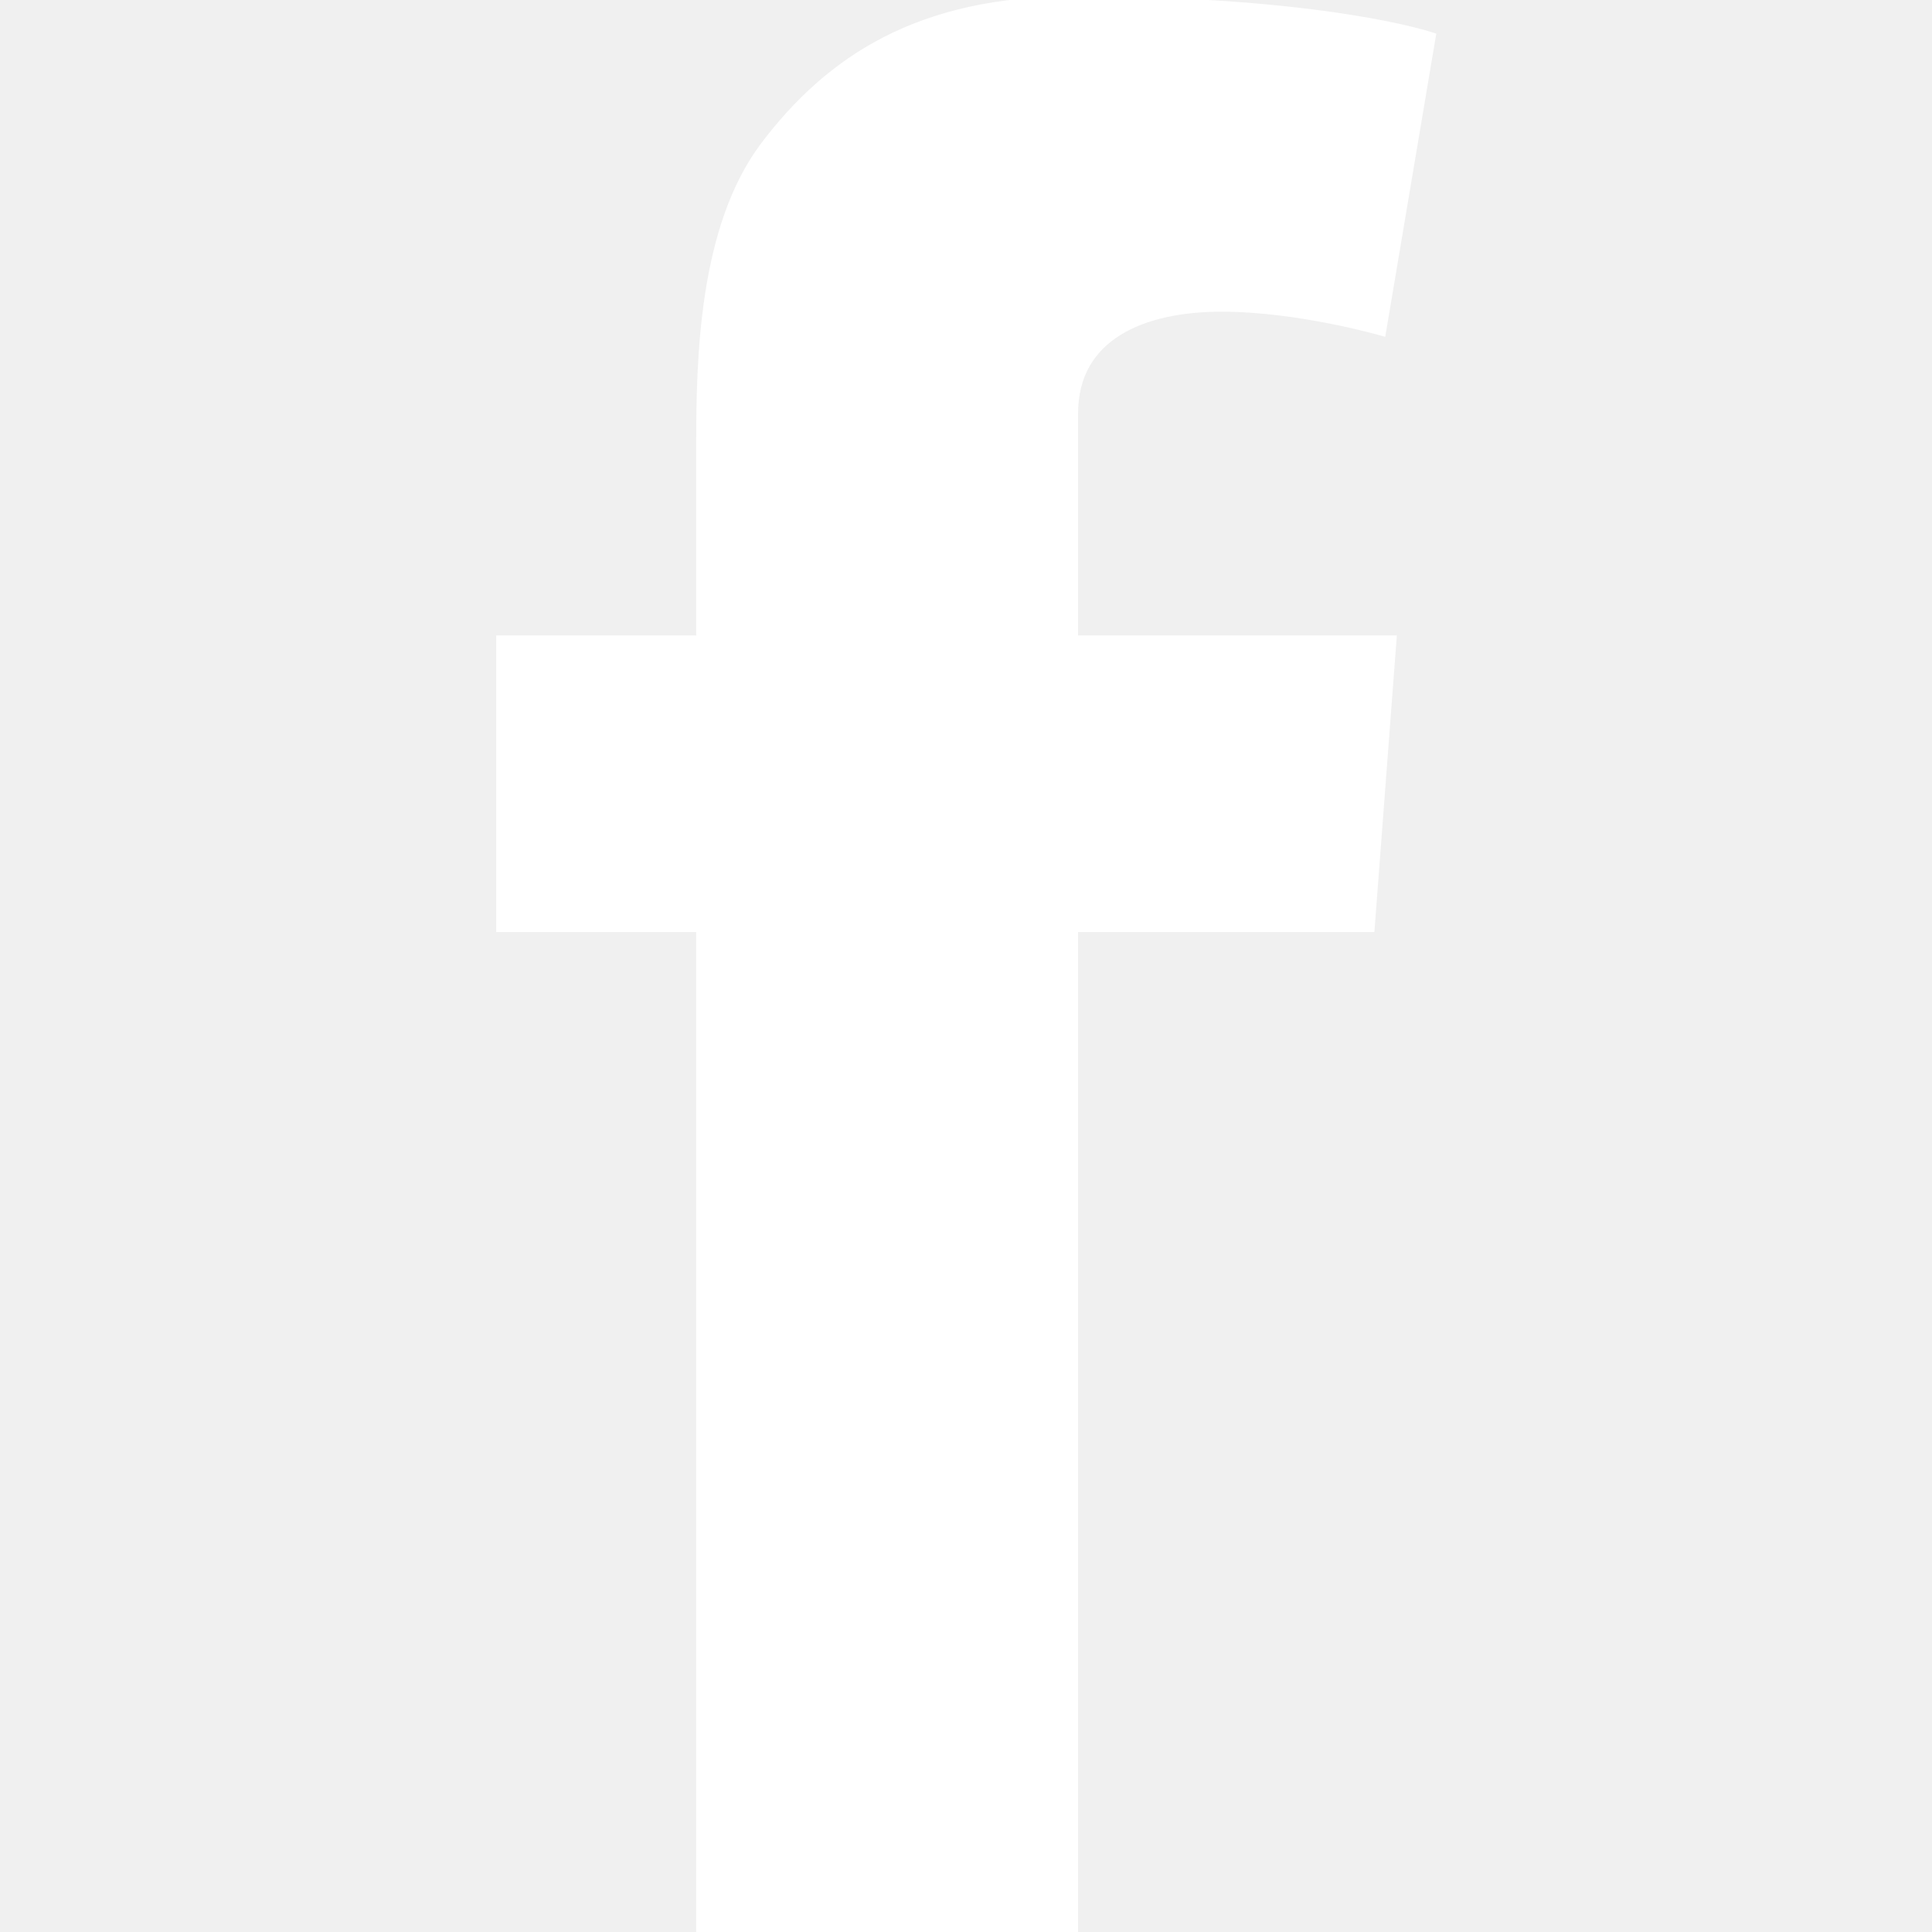
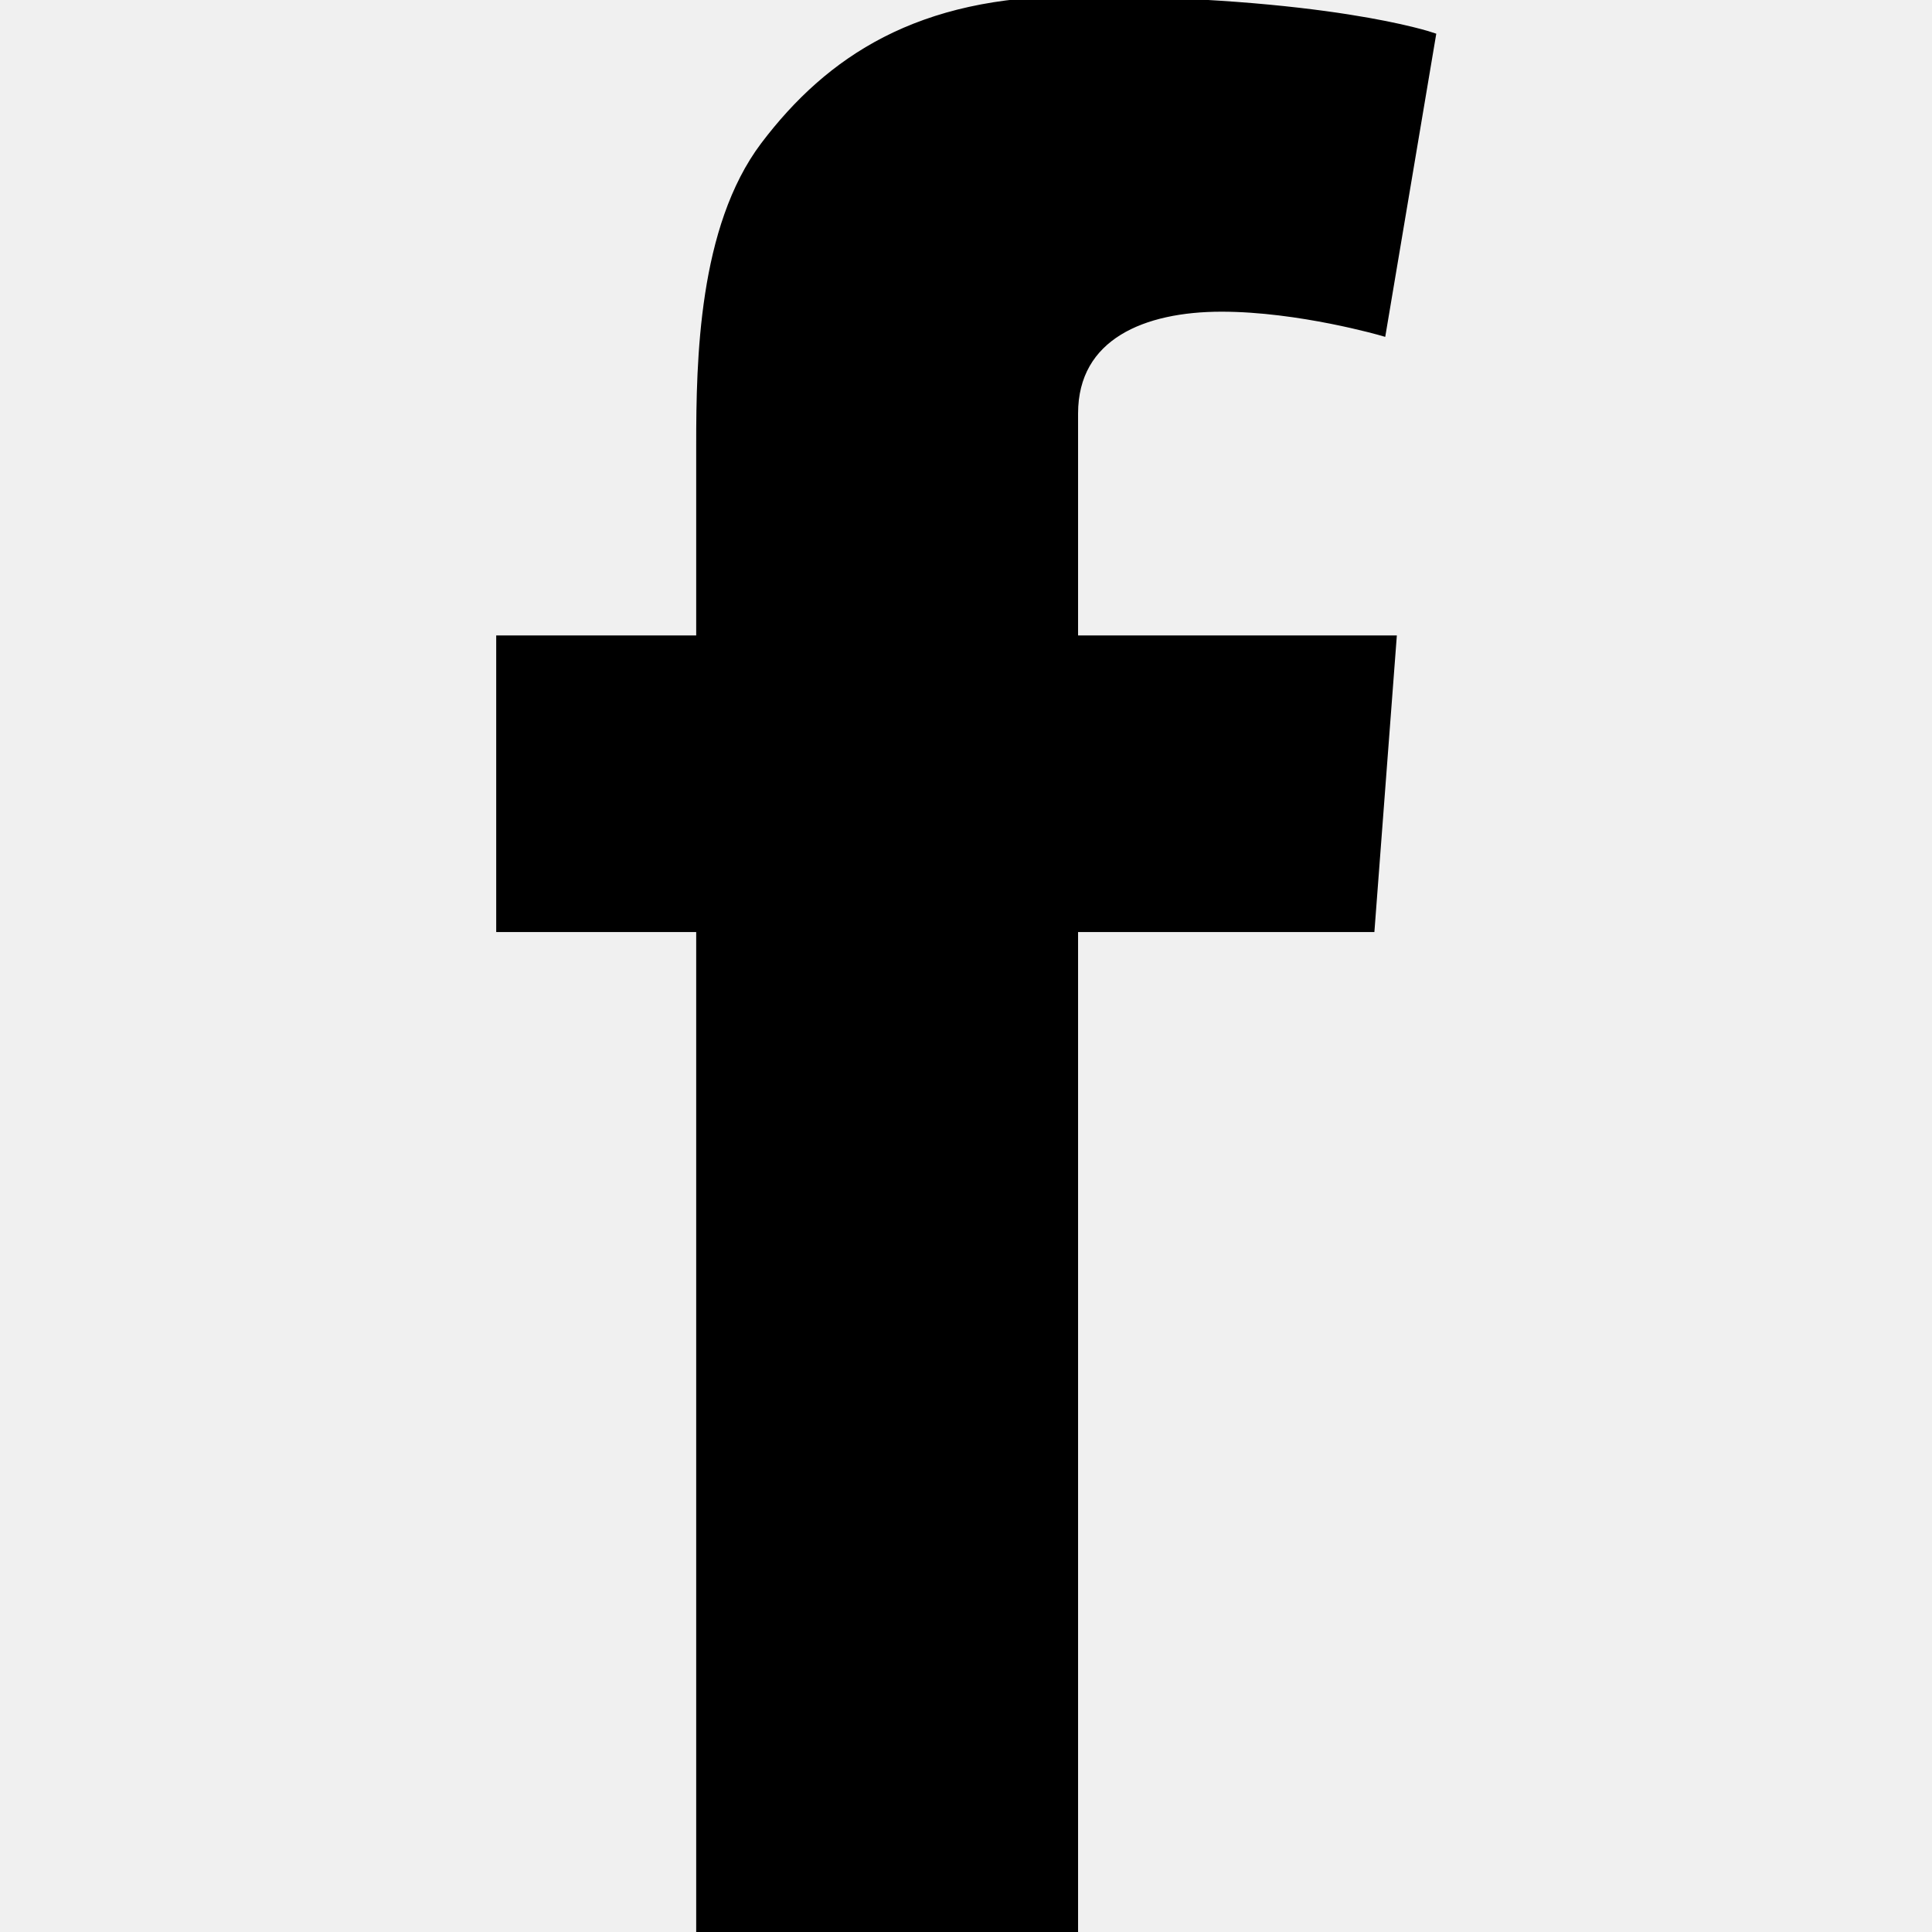
- <svg xmlns="http://www.w3.org/2000/svg" fill="#ffffff" height="800px" width="800px" version="1.1" id="Layer_1" viewBox="-337 273 123.5 256" xml:space="preserve" stroke="#ffffff">
+ <svg xmlns="http://www.w3.org/2000/svg" fill="currentColor" height="800px" width="800px" version="1.1" id="Layer_1" viewBox="-337 273 123.5 256" xml:space="preserve" stroke="currentColor">
  <g id="SVGRepo_bgCarrier" stroke-width="0" />
  <g id="SVGRepo_tracerCarrier" stroke-linecap="round" stroke-linejoin="round" />
  <g id="SVGRepo_iconCarrier">
    <path d="M-260.9,327.8c0-10.3,9.2-14,19.5-14c10.3,0,21.3,3.2,21.3,3.2l6.6-39.2c0,0-14-4.8-47.4-4.8c-20.5,0-32.4,7.8-41.1,19.3 c-8.2,10.9-8.5,28.4-8.5,39.7v25.7H-337V396h26.5v133h49.6V396h39.3l2.9-38.3h-42.2V327.8z" />
  </g>
</svg>
